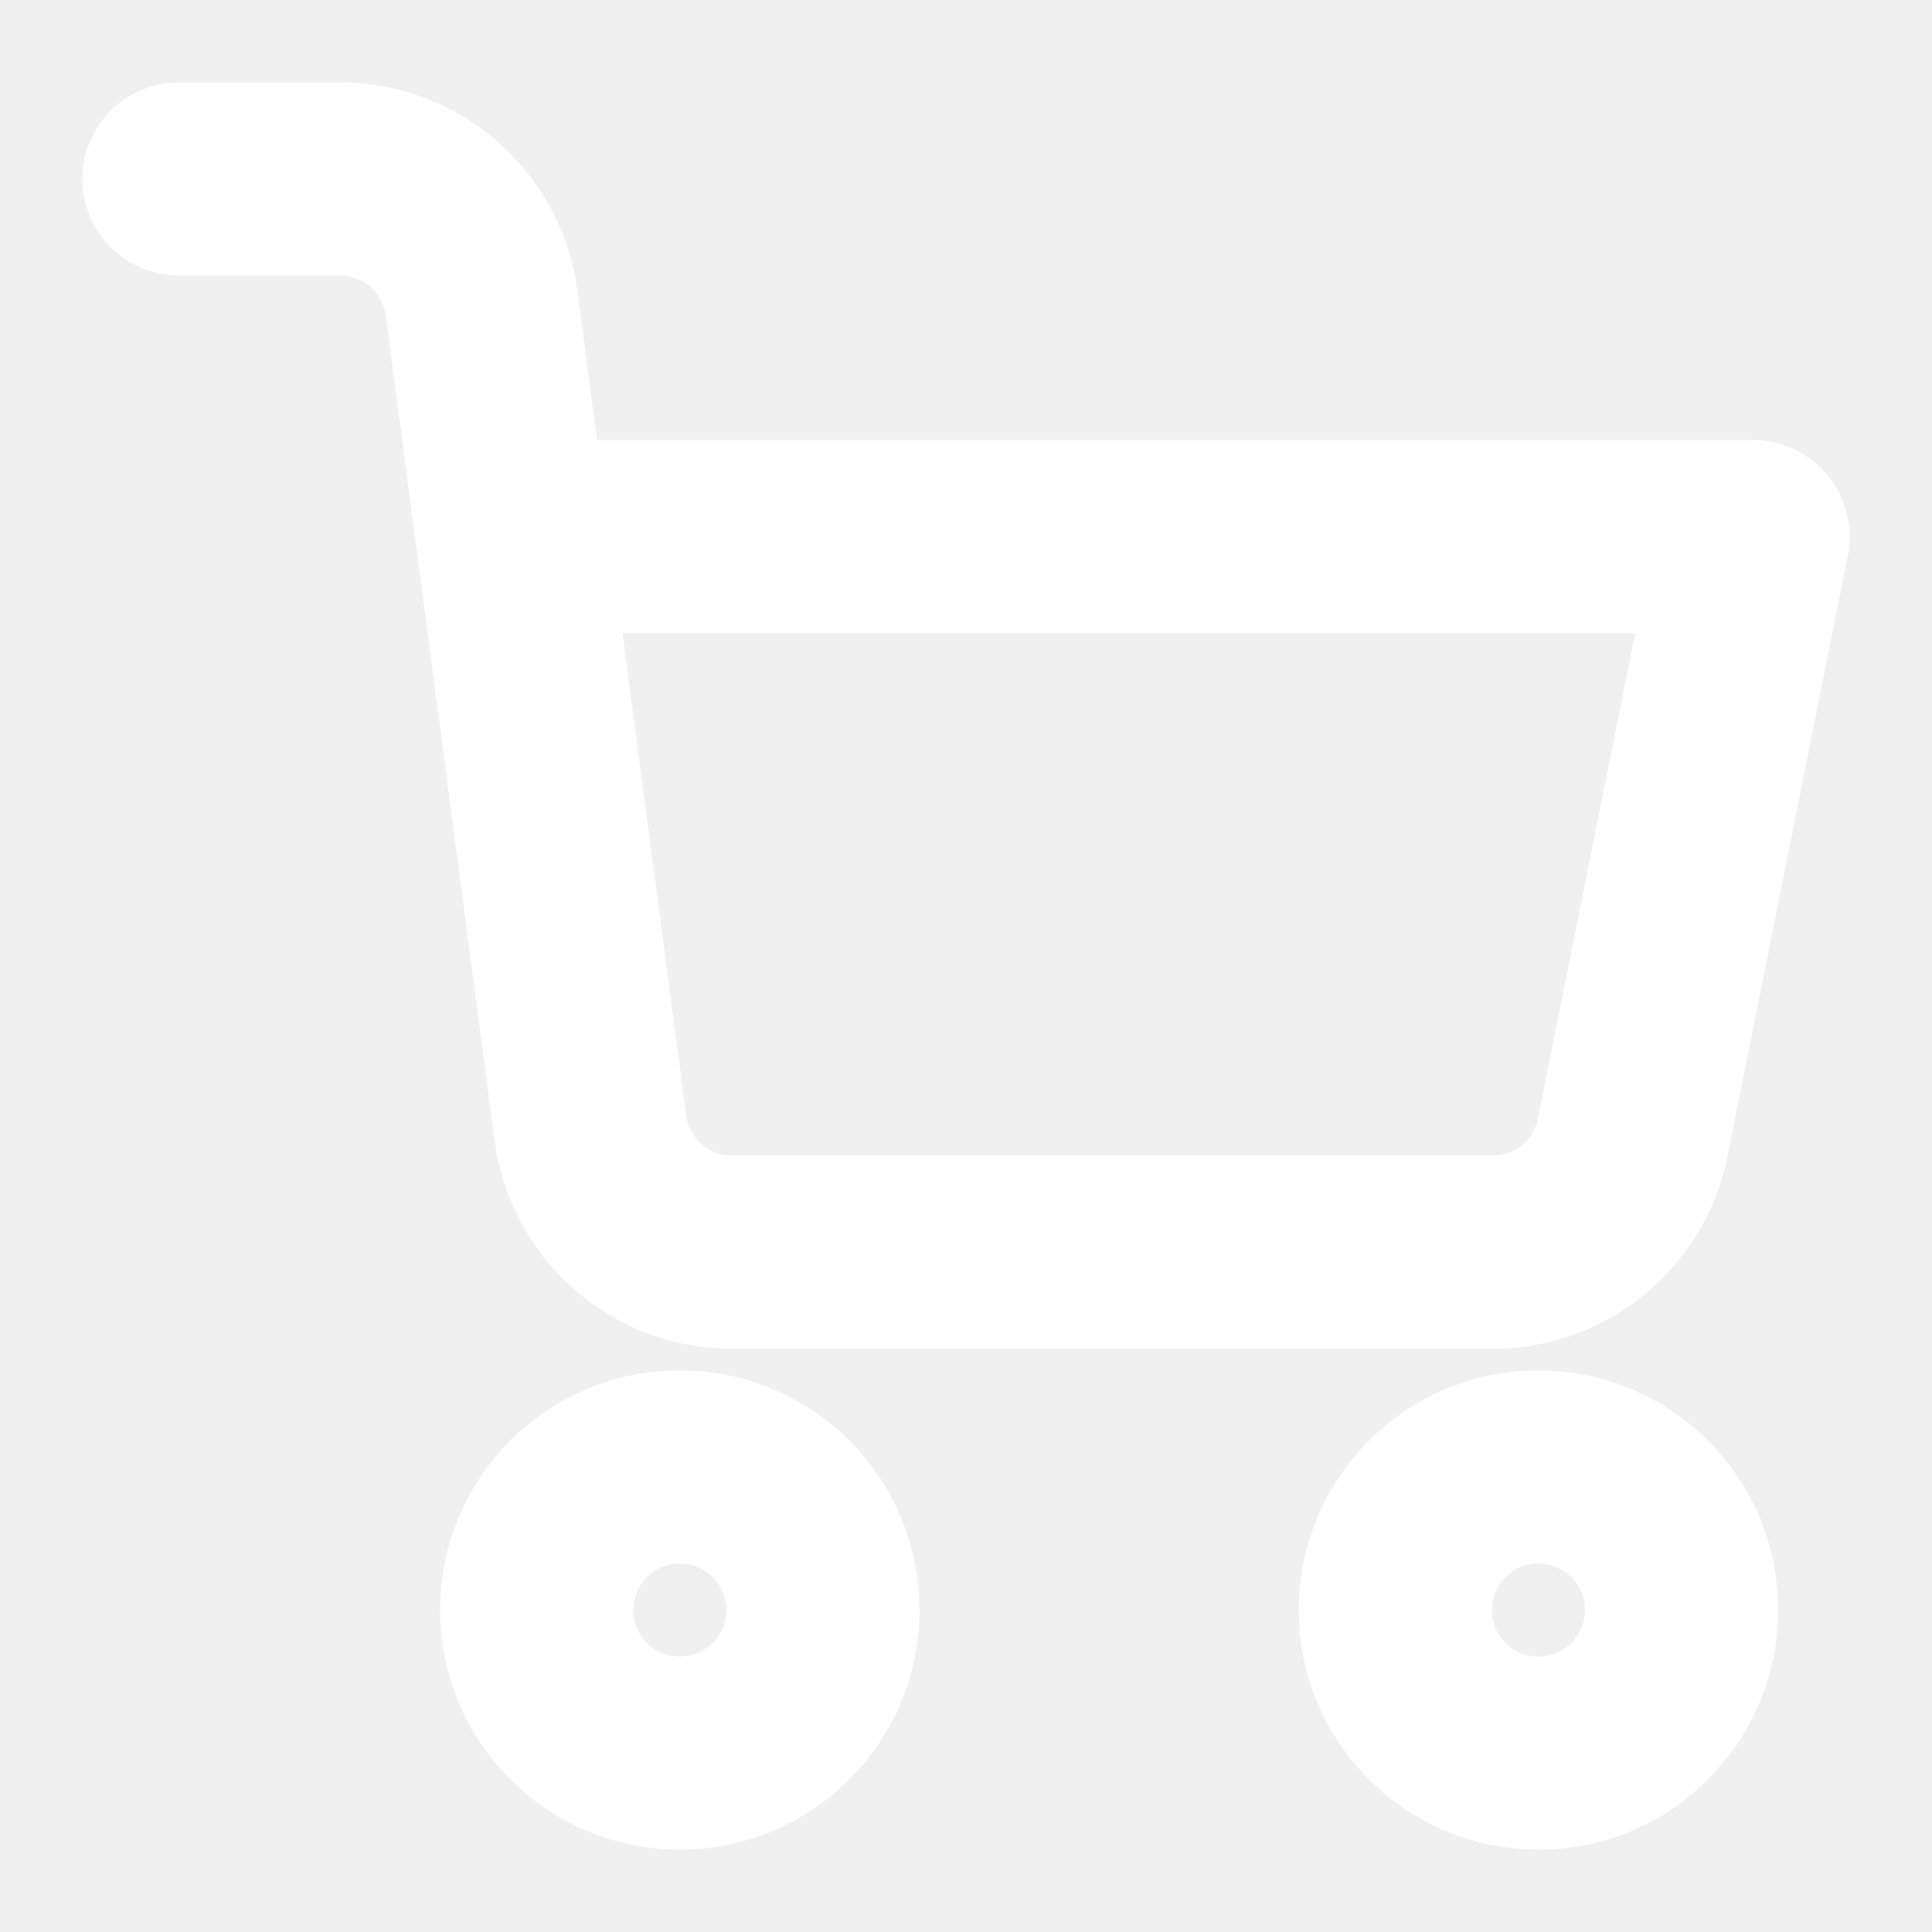
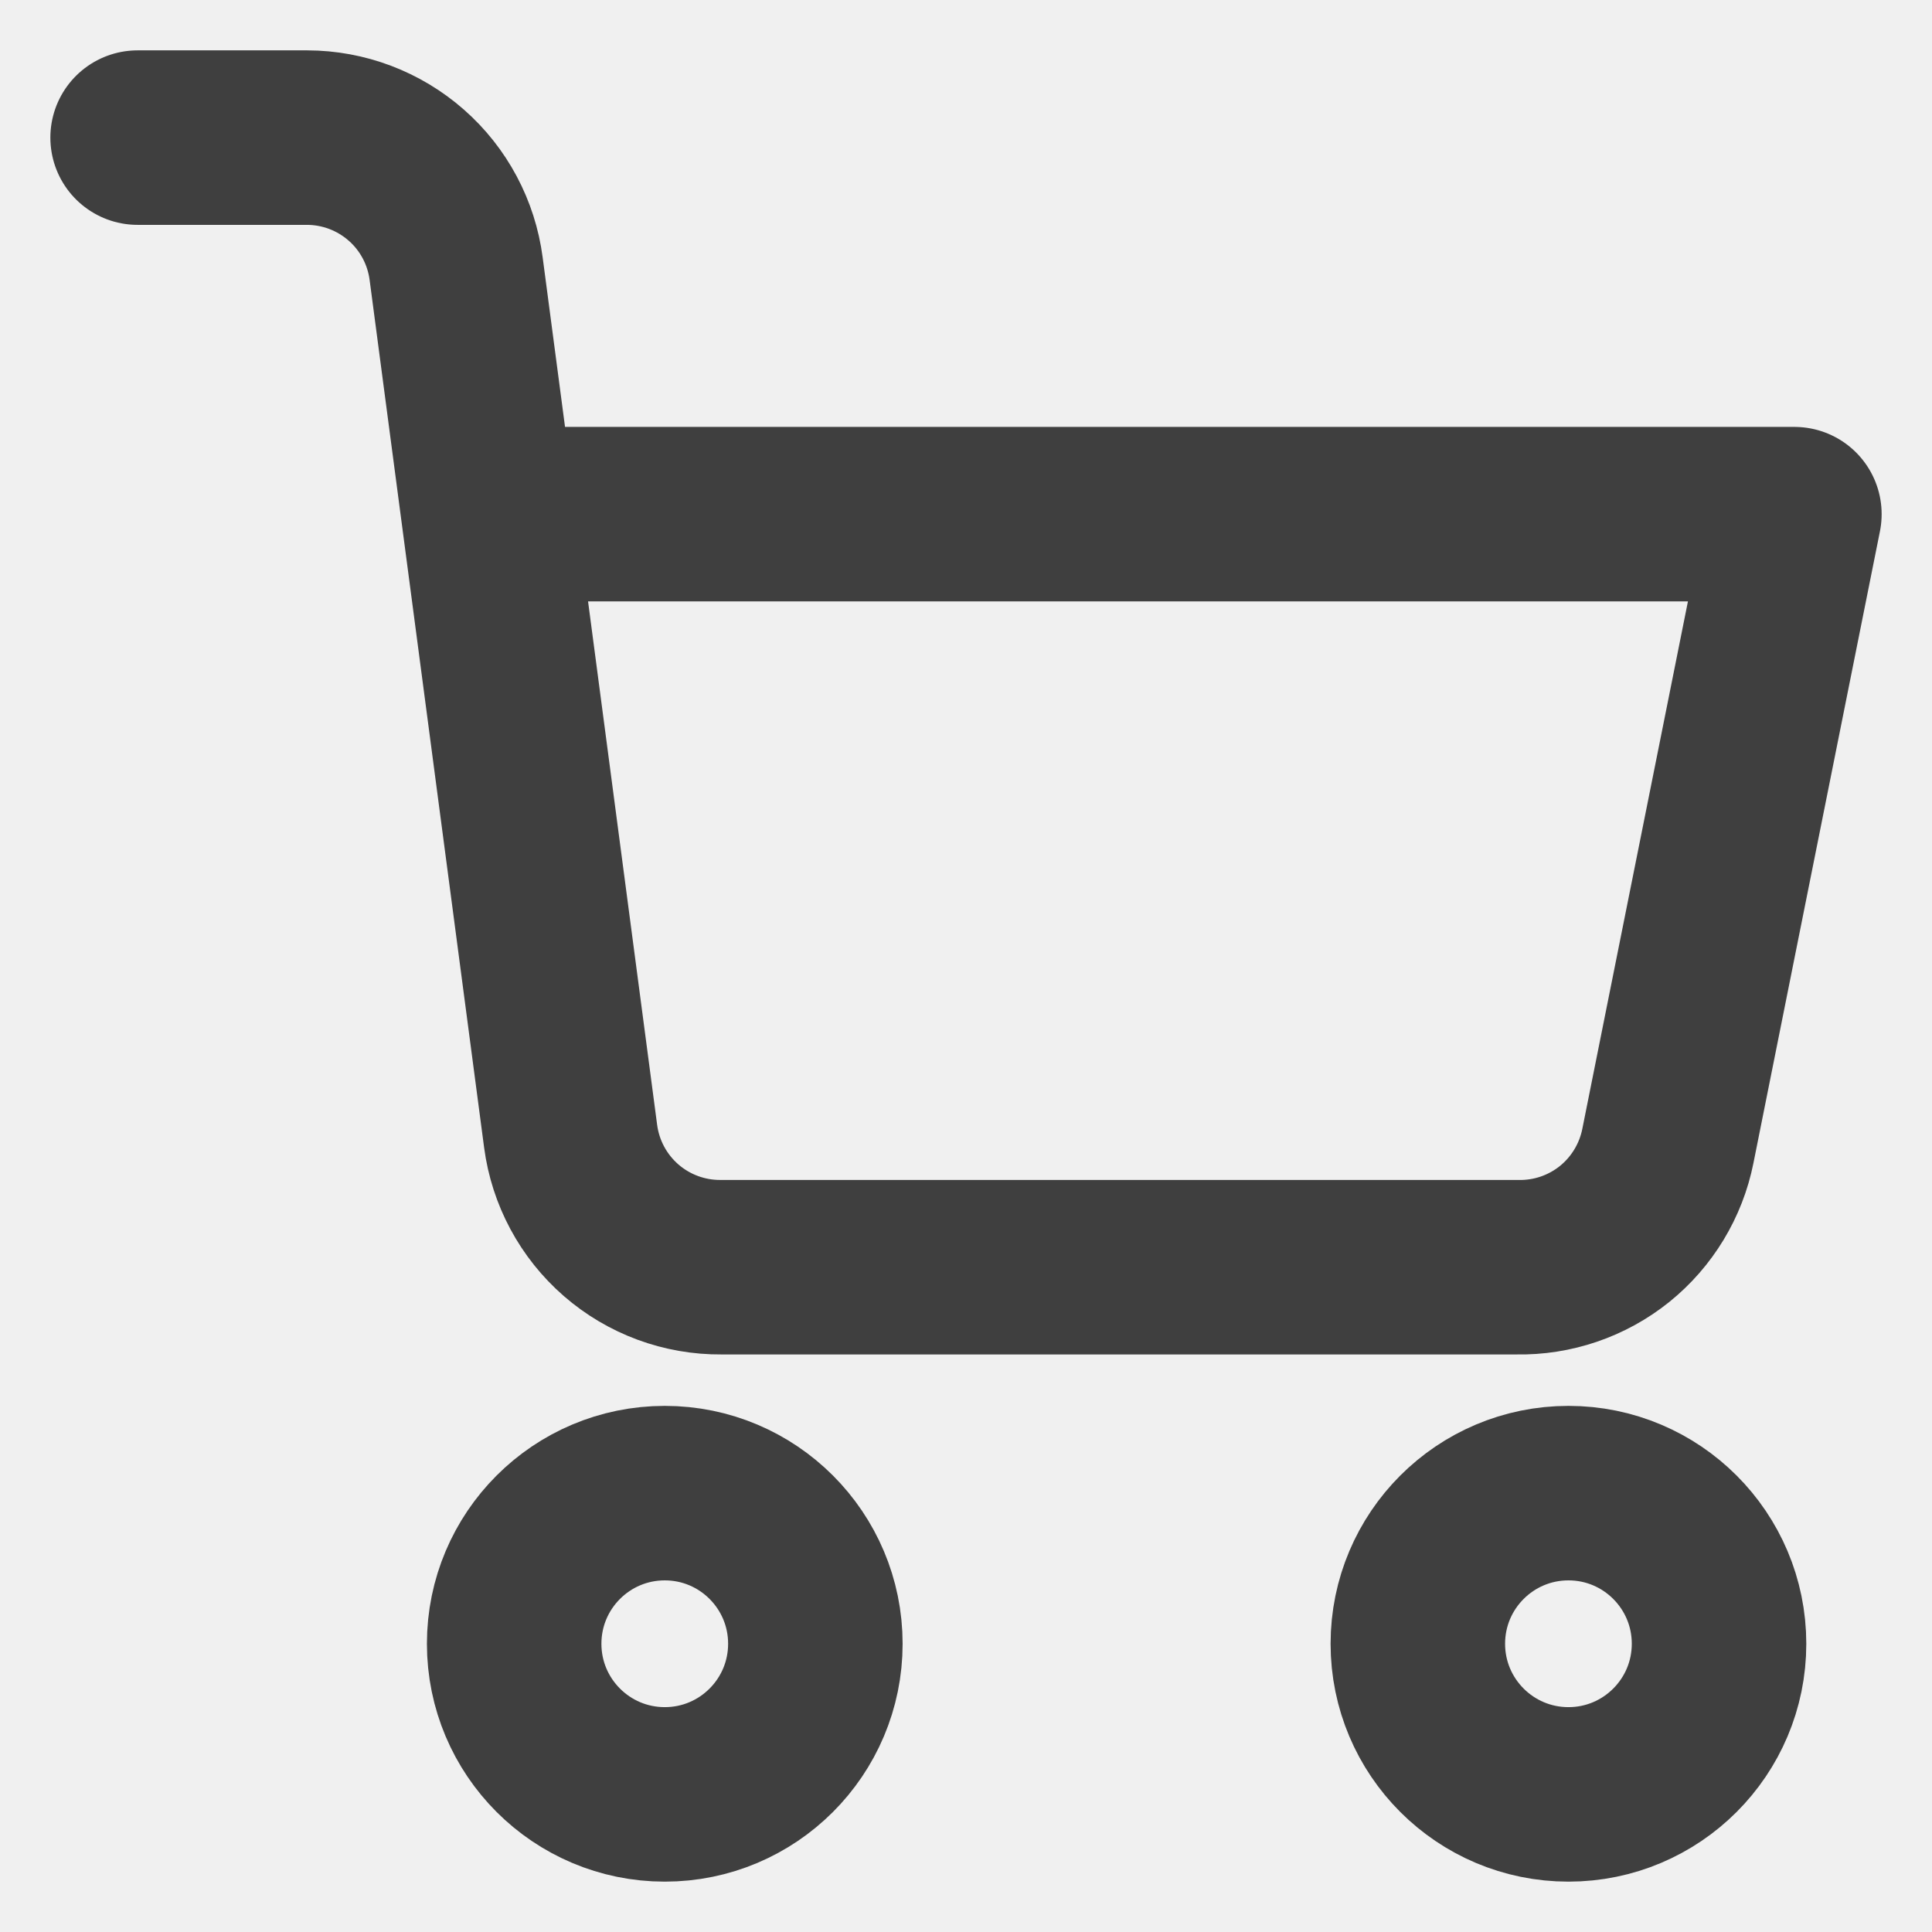
- <svg xmlns="http://www.w3.org/2000/svg" width="18" height="18" viewBox="0 0 18 18" fill="none">
-   <path d="M6.333 16.333C7.07 16.333 7.667 15.736 7.667 15C7.667 14.264 7.07 13.667 6.333 13.667C5.597 13.667 5 14.264 5 15C5 15.736 5.597 16.333 6.333 16.333Z" stroke="white" stroke-width="1.8" stroke-linecap="round" stroke-linejoin="round" />
-   <path d="M14.333 16.333C15.07 16.333 15.667 15.736 15.667 15C15.667 14.264 15.07 13.667 14.333 13.667C13.597 13.667 13 14.264 13 15C13 15.736 13.597 16.333 14.333 16.333Z" stroke="white" stroke-width="1.8" stroke-linecap="round" stroke-linejoin="round" />
-   <path d="M4.78 5H16.333L15.213 10.593C15.152 10.9 14.985 11.176 14.742 11.372C14.498 11.568 14.193 11.673 13.88 11.667H6.833C6.508 11.669 6.192 11.553 5.947 11.339C5.701 11.126 5.542 10.829 5.5 10.507L4.487 2.827C4.445 2.506 4.288 2.212 4.045 1.998C3.802 1.785 3.49 1.667 3.167 1.667H1.667" stroke="white" stroke-width="1.8" stroke-linecap="round" stroke-linejoin="round" />
+ <svg xmlns="http://www.w3.org/2000/svg" width="31" height="31" viewBox="0 0 31 31" fill="none">
+   <path d="M10.667 28.792C12.001 28.792 13.083 27.71 13.083 26.375C13.083 25.04 12.001 23.958 10.667 23.958C9.332 23.958 8.25 25.04 8.25 26.375C8.25 27.71 9.332 28.792 10.667 28.792Z" stroke="#3F3F3F" stroke-width="2.8" stroke-linecap="round" stroke-linejoin="round" />
+   <path d="M25.167 28.792C26.501 28.792 27.583 27.71 27.583 26.375C27.583 25.04 26.501 23.958 25.167 23.958C23.832 23.958 22.75 25.04 22.75 26.375C22.75 27.71 23.832 28.792 25.167 28.792Z" stroke="#3F3F3F" stroke-width="2.8" stroke-linecap="round" stroke-linejoin="round" />
+   <path d="M7.851 8.25H28.792L26.762 18.388C26.651 18.944 26.348 19.444 25.907 19.8C25.465 20.155 24.912 20.344 24.345 20.333H11.573C10.983 20.338 10.411 20.127 9.966 19.74C9.521 19.353 9.233 18.816 9.156 18.231L7.319 4.311C7.243 3.73 6.959 3.196 6.519 2.81C6.079 2.423 5.513 2.209 4.927 2.208H2.208" stroke="#3F3F3F" stroke-width="2.8" stroke-linecap="round" stroke-linejoin="round" />
</svg>
